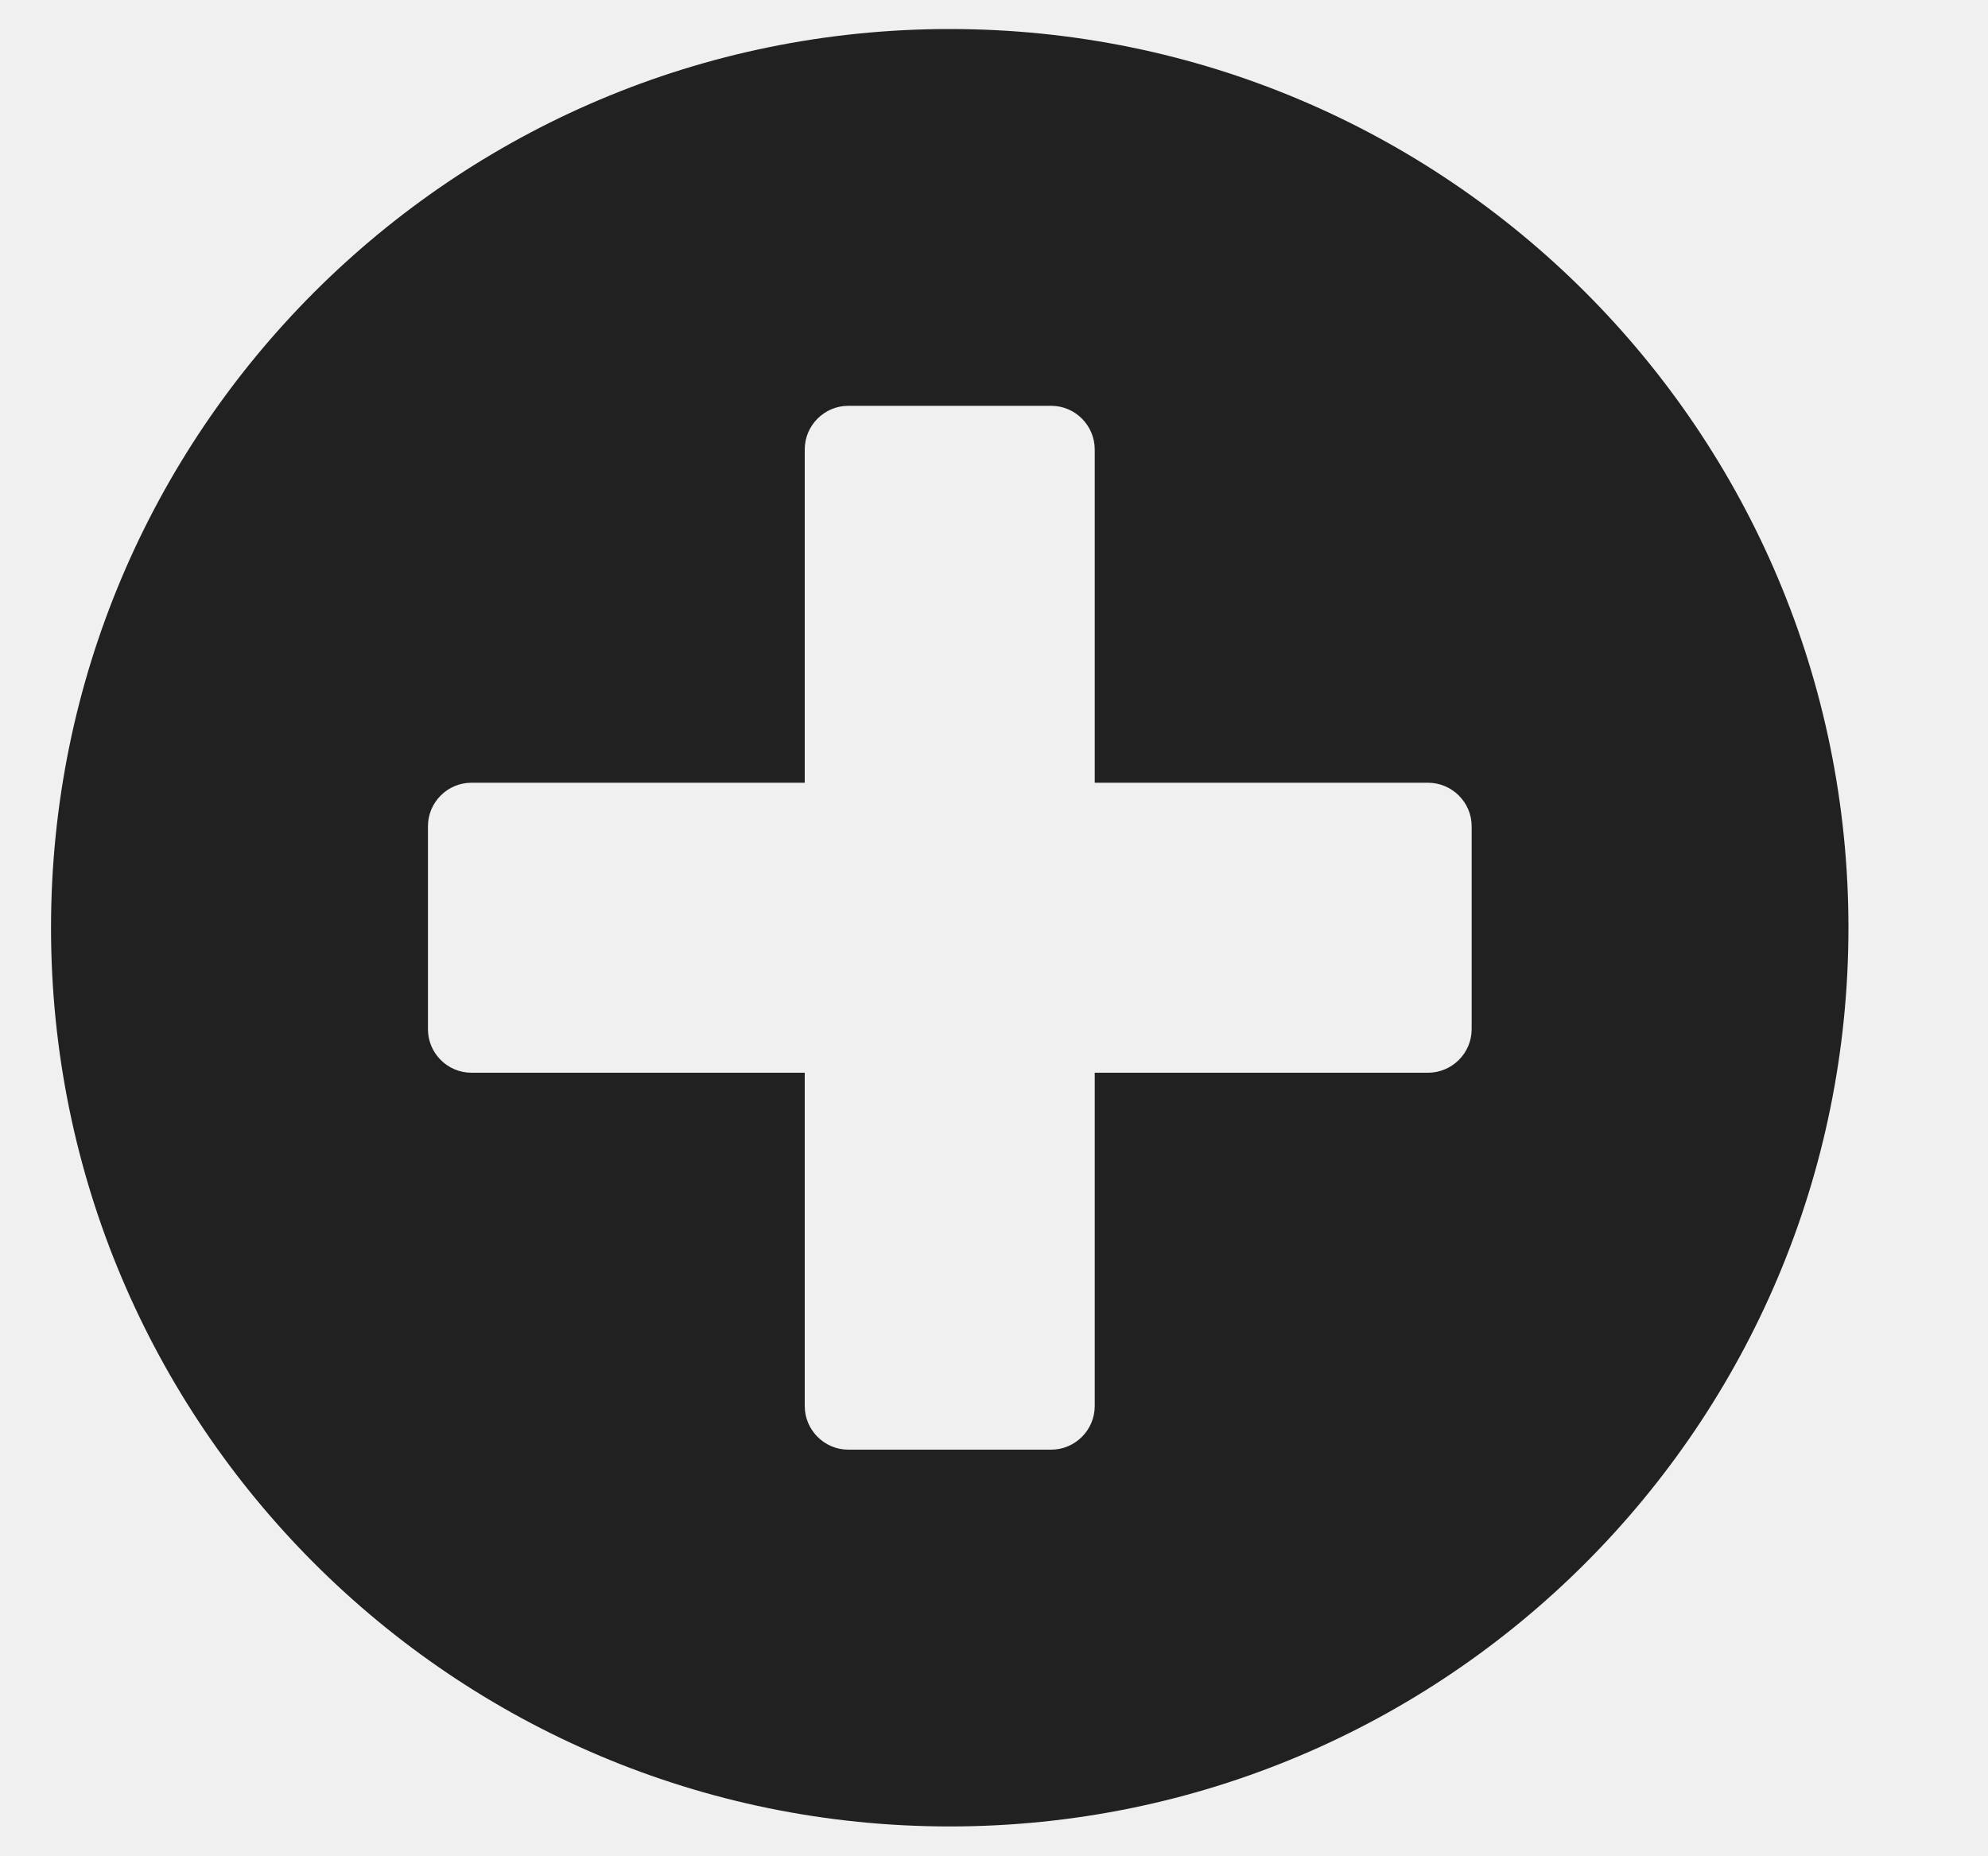
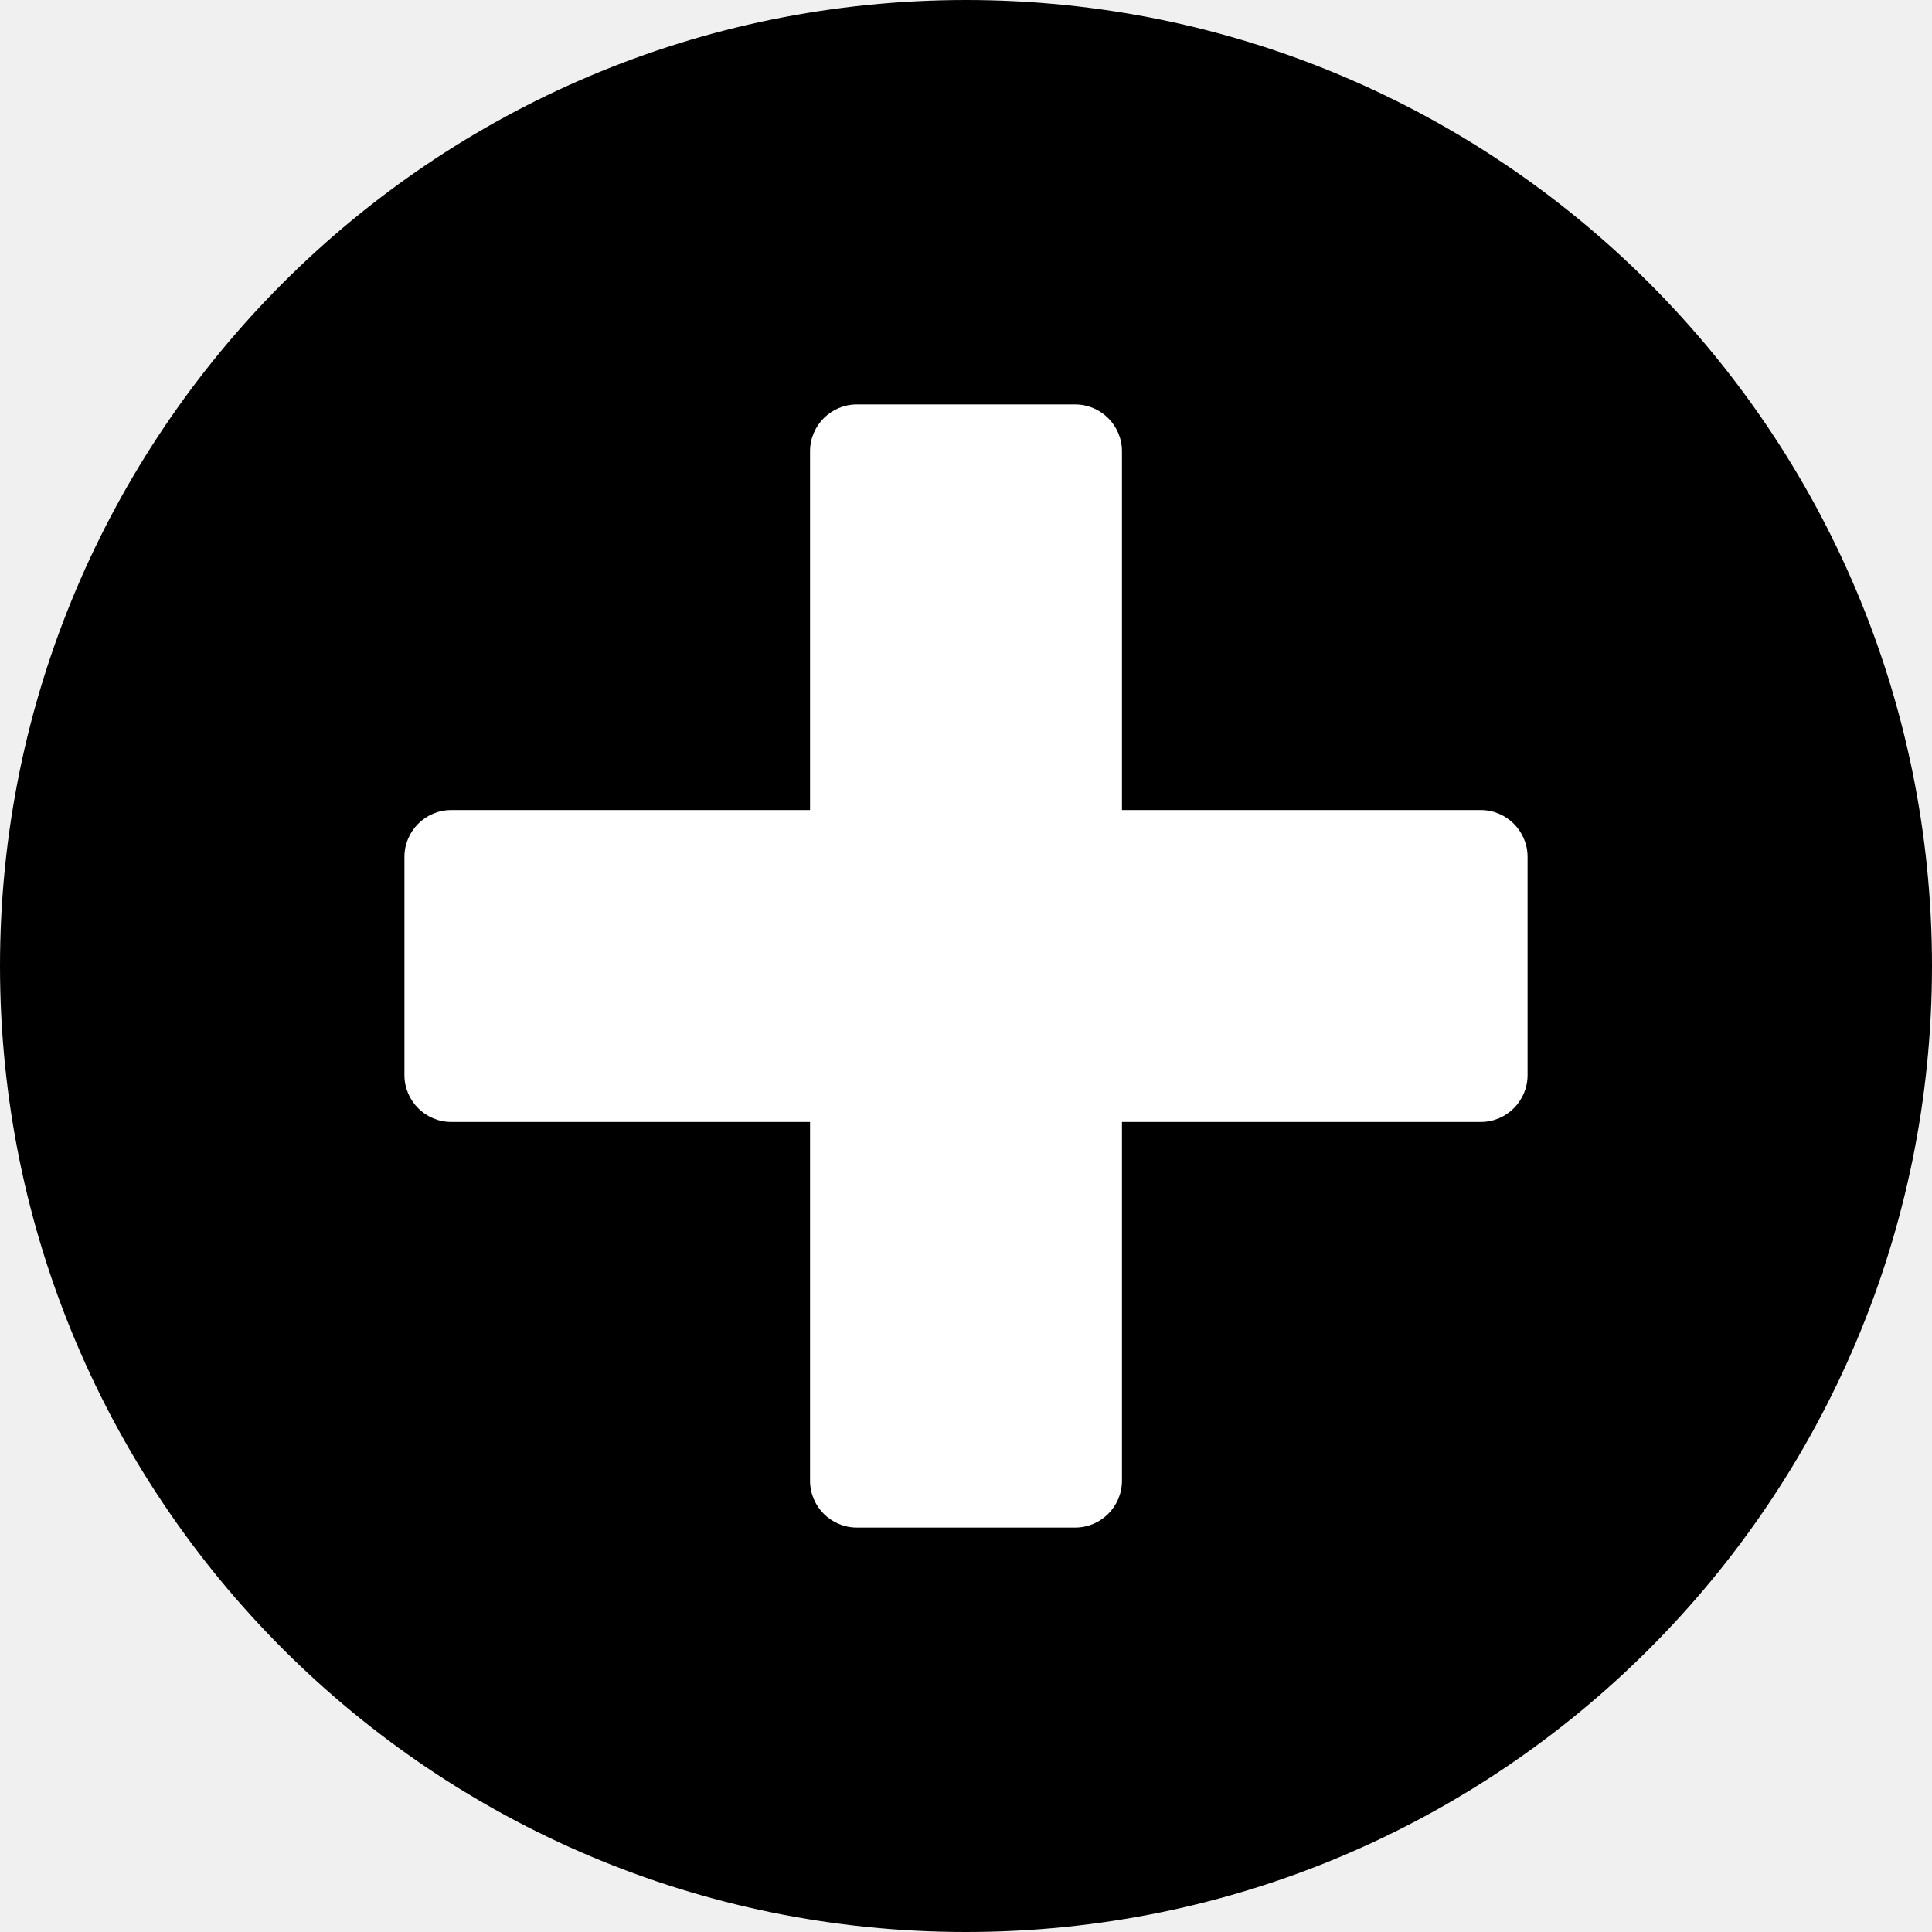
- <svg xmlns="http://www.w3.org/2000/svg" width="15" height="14" viewBox="0 0 15 14" fill="none">
-   <g clip-path="url(#clip0_4246_156)">
-     <path d="M7.166 0.219C3.42 0.219 0.385 3.254 0.385 7C0.385 10.746 3.42 13.781 7.166 13.781C10.912 13.781 13.947 10.746 13.947 7C13.947 3.254 10.912 0.219 7.166 0.219ZM11.104 7.766C11.104 7.946 10.956 8.094 10.775 8.094H8.26V10.609C8.26 10.79 8.112 10.938 7.932 10.938H6.4C6.22 10.938 6.072 10.79 6.072 10.609V8.094H3.557C3.376 8.094 3.229 7.946 3.229 7.766V6.234C3.229 6.054 3.376 5.906 3.557 5.906H6.072V3.391C6.072 3.21 6.22 3.062 6.4 3.062H7.932C8.112 3.062 8.26 3.21 8.26 3.391V5.906H10.775C10.956 5.906 11.104 6.054 11.104 6.234V7.766Z" fill="#212121" />
+ <svg xmlns="http://www.w3.org/2000/svg" width="18" height="18" viewBox="0 0 18 18" fill="none">
+   <g clip-path="url(#clip0_4439_196)">
+     <rect width="18" height="18" rx="9" fill="white" />
+     <path d="M9 -0.011C4.022 -0.011 -0.011 4.022 -0.011 9C-0.011 13.978 4.022 18.011 9 18.011C13.978 18.011 18.011 13.978 18.011 9C18.011 4.022 13.978 -0.011 9 -0.011ZM14.232 10.017C14.232 10.257 14.036 10.453 13.796 10.453H10.453V13.796C10.453 14.036 10.257 14.232 10.017 14.232H7.983C7.743 14.232 7.547 14.036 7.547 13.796V10.453H4.204C3.964 10.453 3.768 10.257 3.768 10.017V7.983C3.768 7.743 3.964 7.547 4.204 7.547H7.547V4.204C7.547 3.964 7.743 3.768 7.983 3.768H10.017C10.257 3.768 10.453 3.964 10.453 4.204V7.547H13.796C14.036 7.547 14.232 7.743 14.232 7.983V10.017Z" fill="black" />
  </g>
  <defs>
-     <clipPath id="clip0_4246_156">
-       <rect width="14" height="14" fill="white" transform="translate(0.166016)" />
+     <clipPath id="clip0_4439_196">
+       <rect width="18" height="18" rx="9" fill="white" />
    </clipPath>
  </defs>
</svg>
